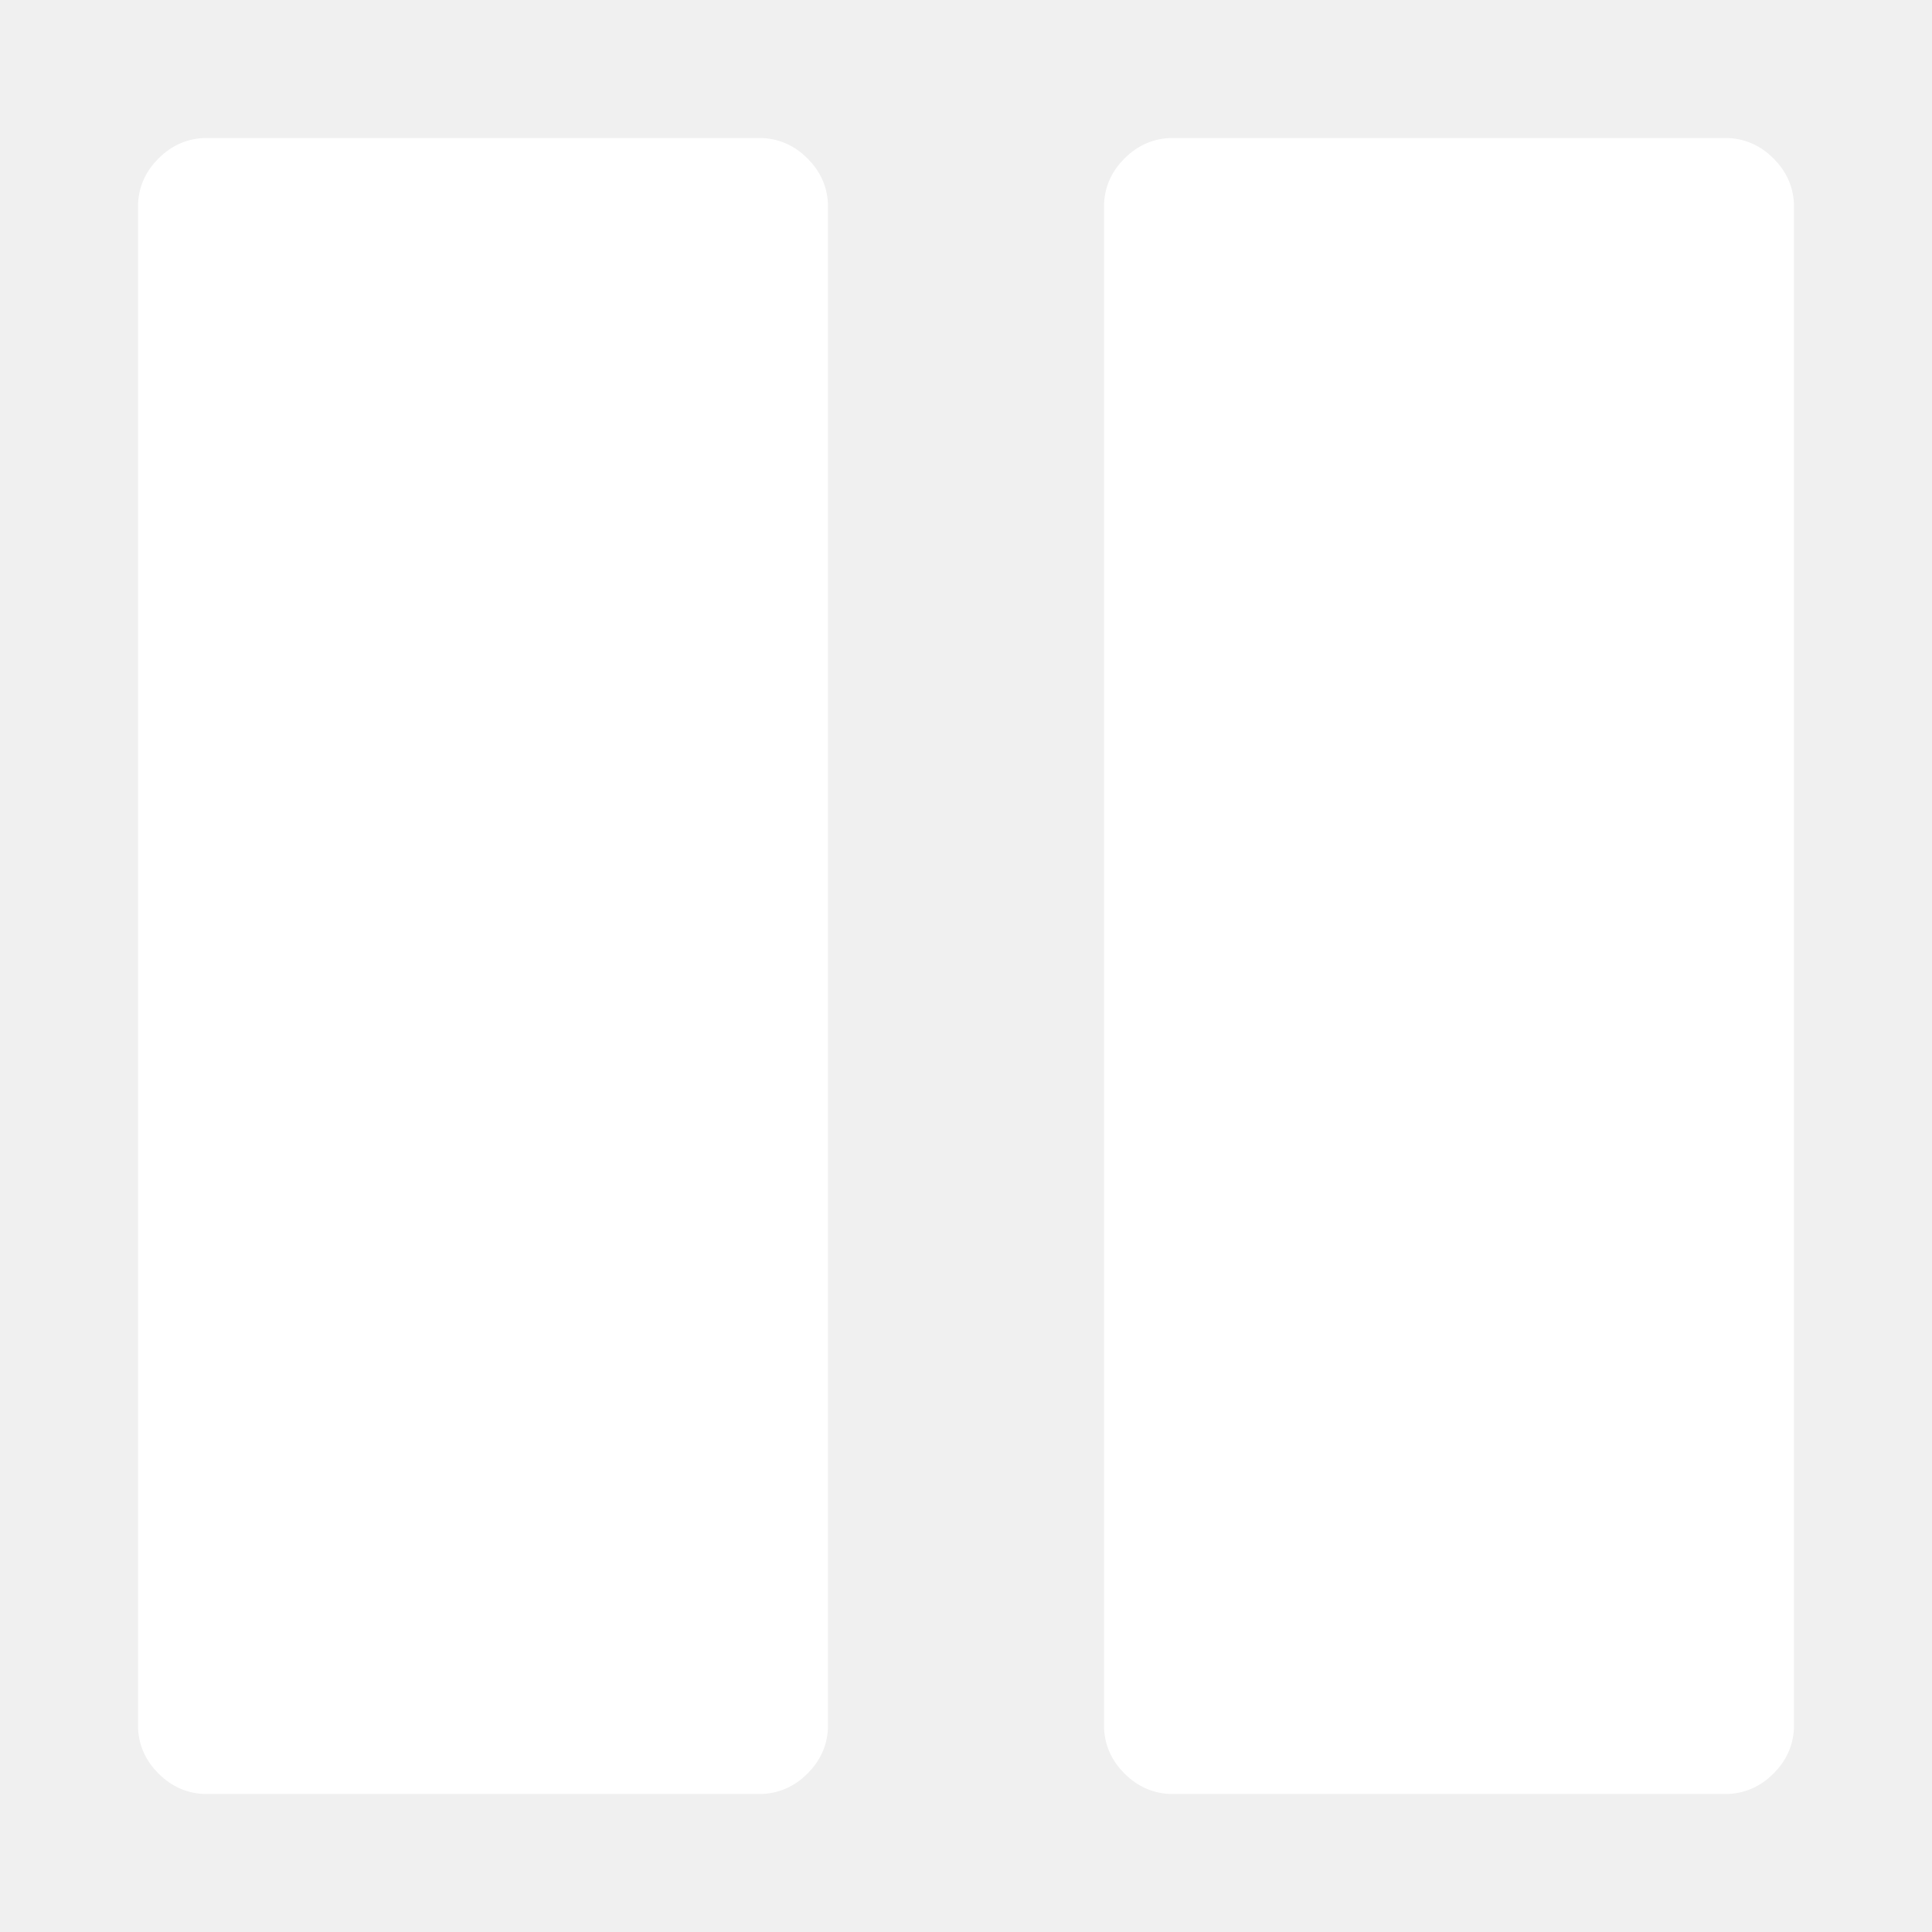
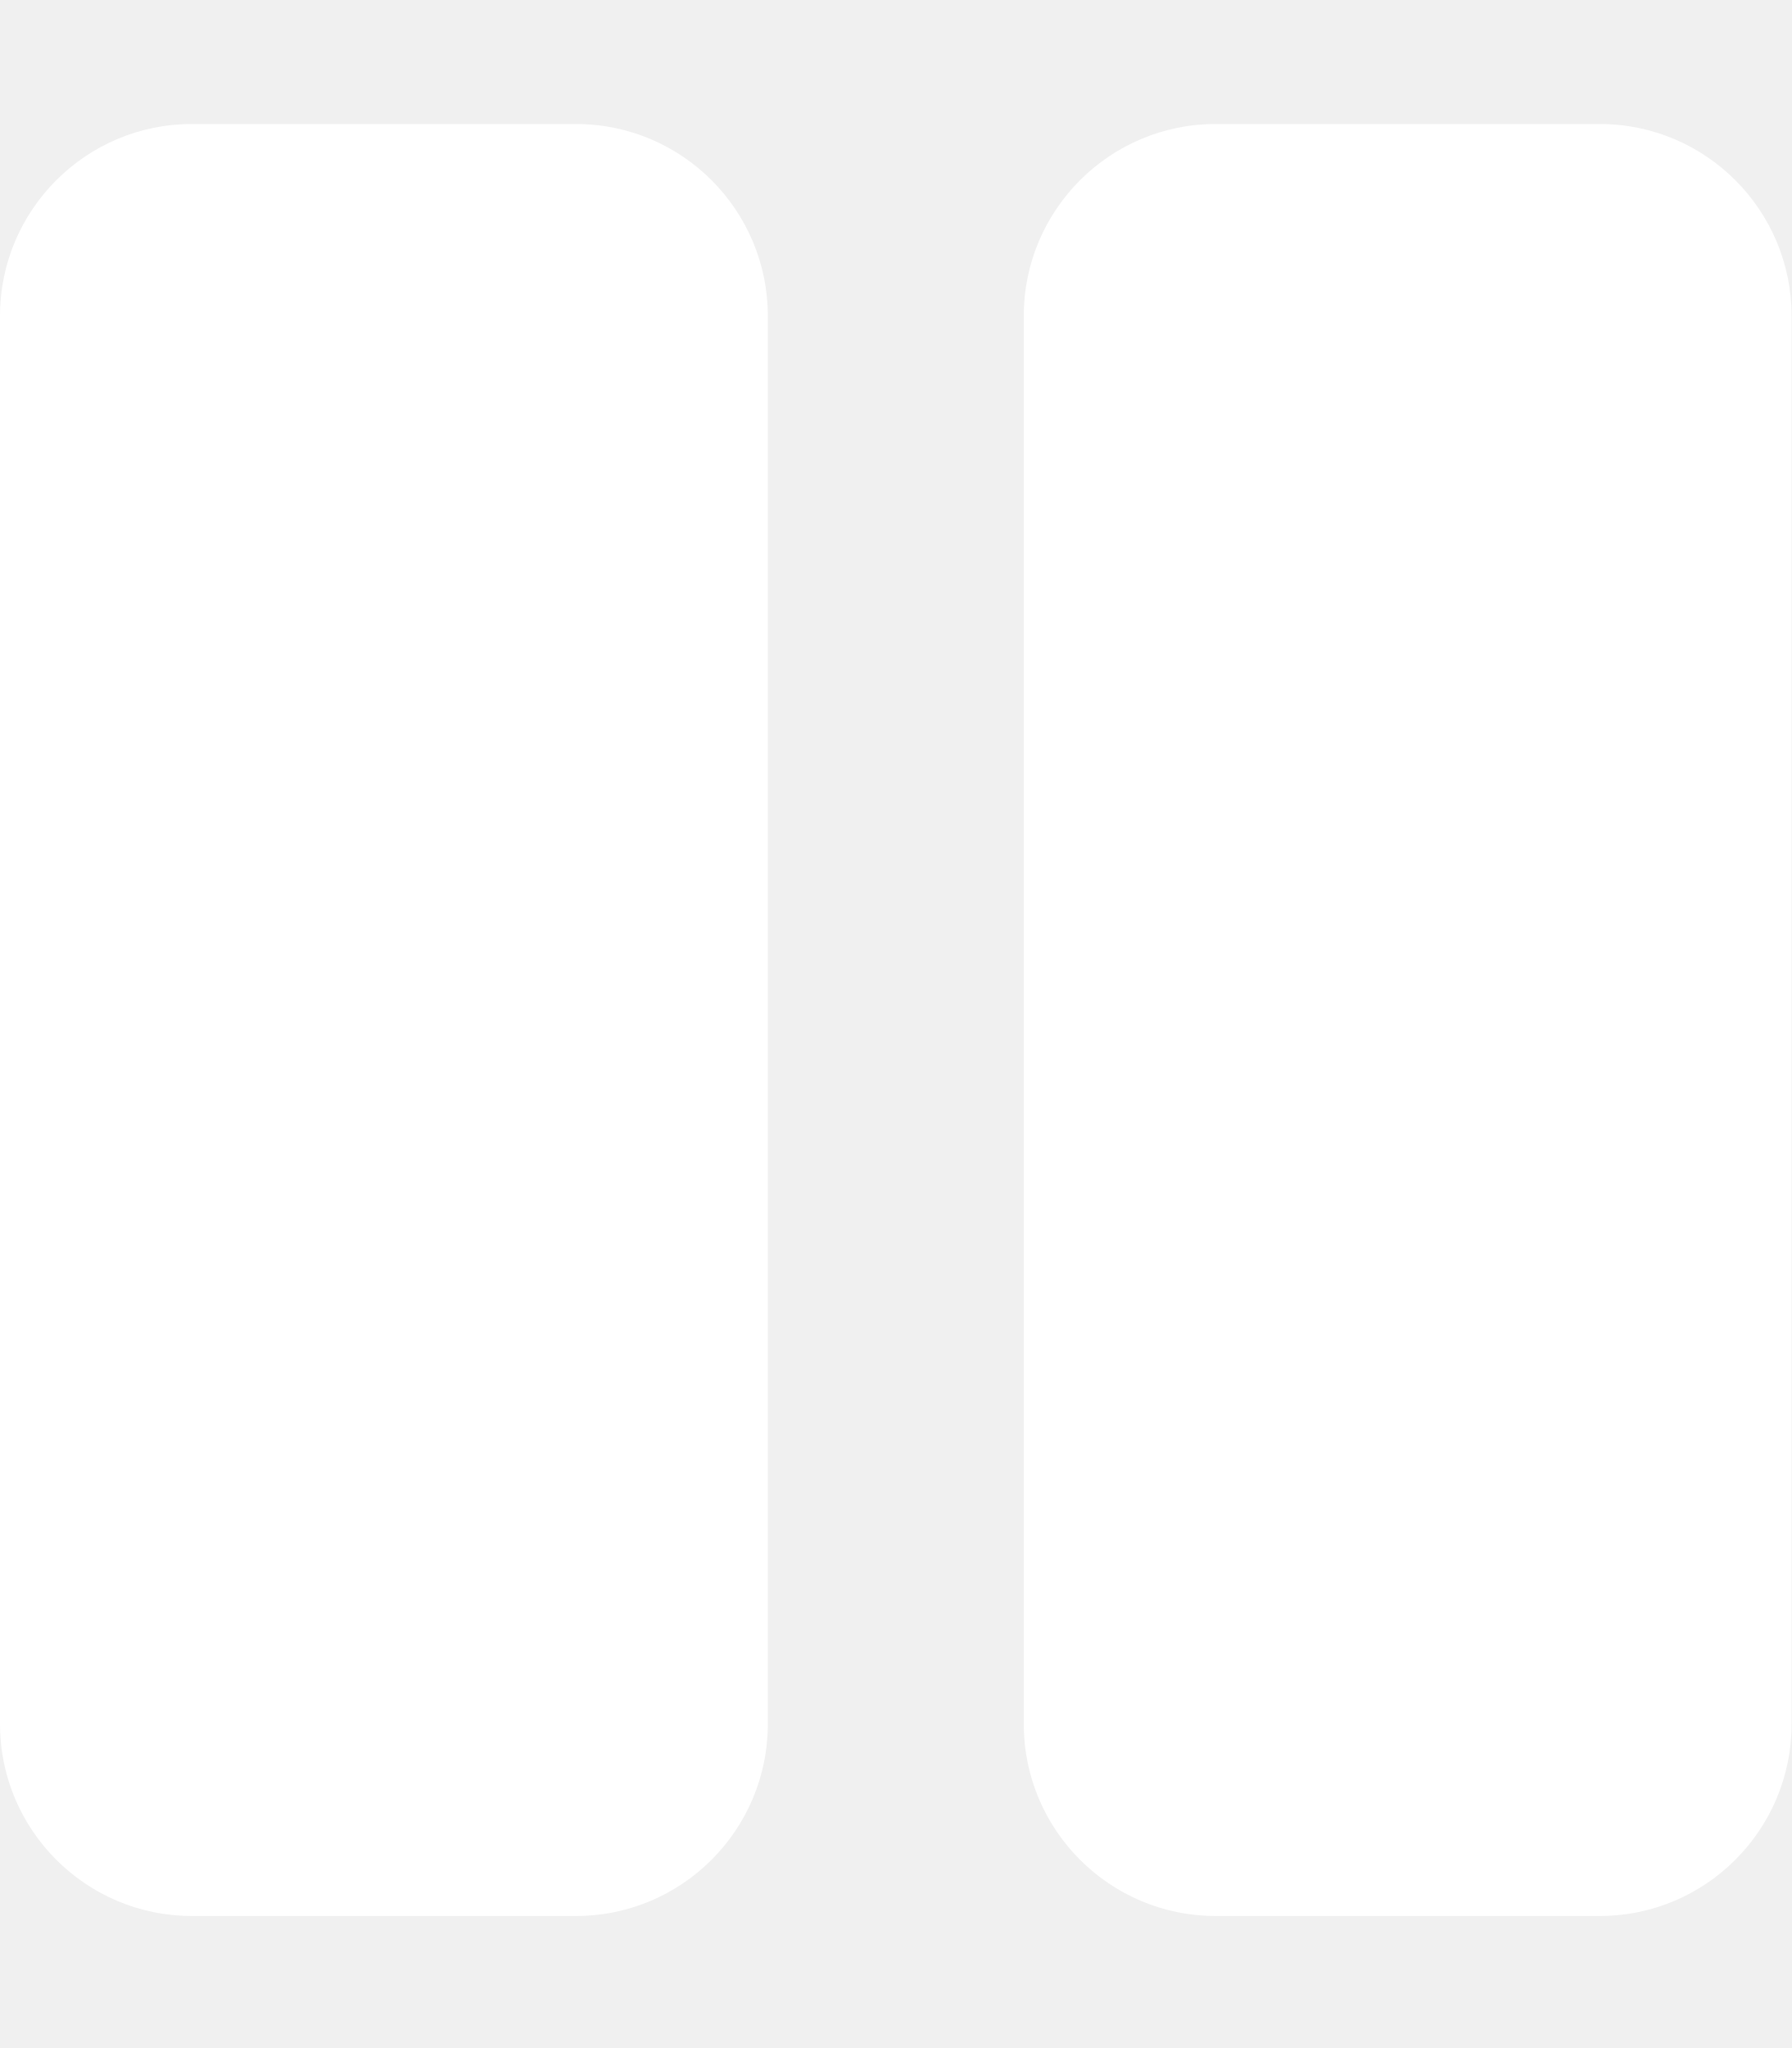
- <svg xmlns="http://www.w3.org/2000/svg" width="1792" height="1792" viewBox="0 0 1792 1792">
-   <path style="fill:#ffffff" d="M1664 192v1408q0 26-19 45t-45 19h-512q-26 0-45-19t-19-45v-1408q0-26 19-45t45-19h512q26 0 45 19t19 45zm-896 0v1408q0 26-19 45t-45 19h-512q-26 0-45-19t-19-45v-1408q0-26 19-45t45-19h512q26 0 45 19t19 45z" />
+ <svg xmlns="http://www.w3.org/2000/svg" viewBox="0 0 448 512">
+   <path style="fill:#ffffff" d="M144 479H48c-26.5 0-48-21.5-48-48V79c0-26.5 21.5-48 48-48h96c26.5 0 48 21.5 48 48v352c0 26.5-21.5 48-48 48zm304-48V79c0-26.5-21.5-48-48-48h-96c-26.5 0-48 21.5-48 48v352c0 26.5 21.5 48 48 48h96c26.5 0 48-21.5 48-48z" />
</svg>
